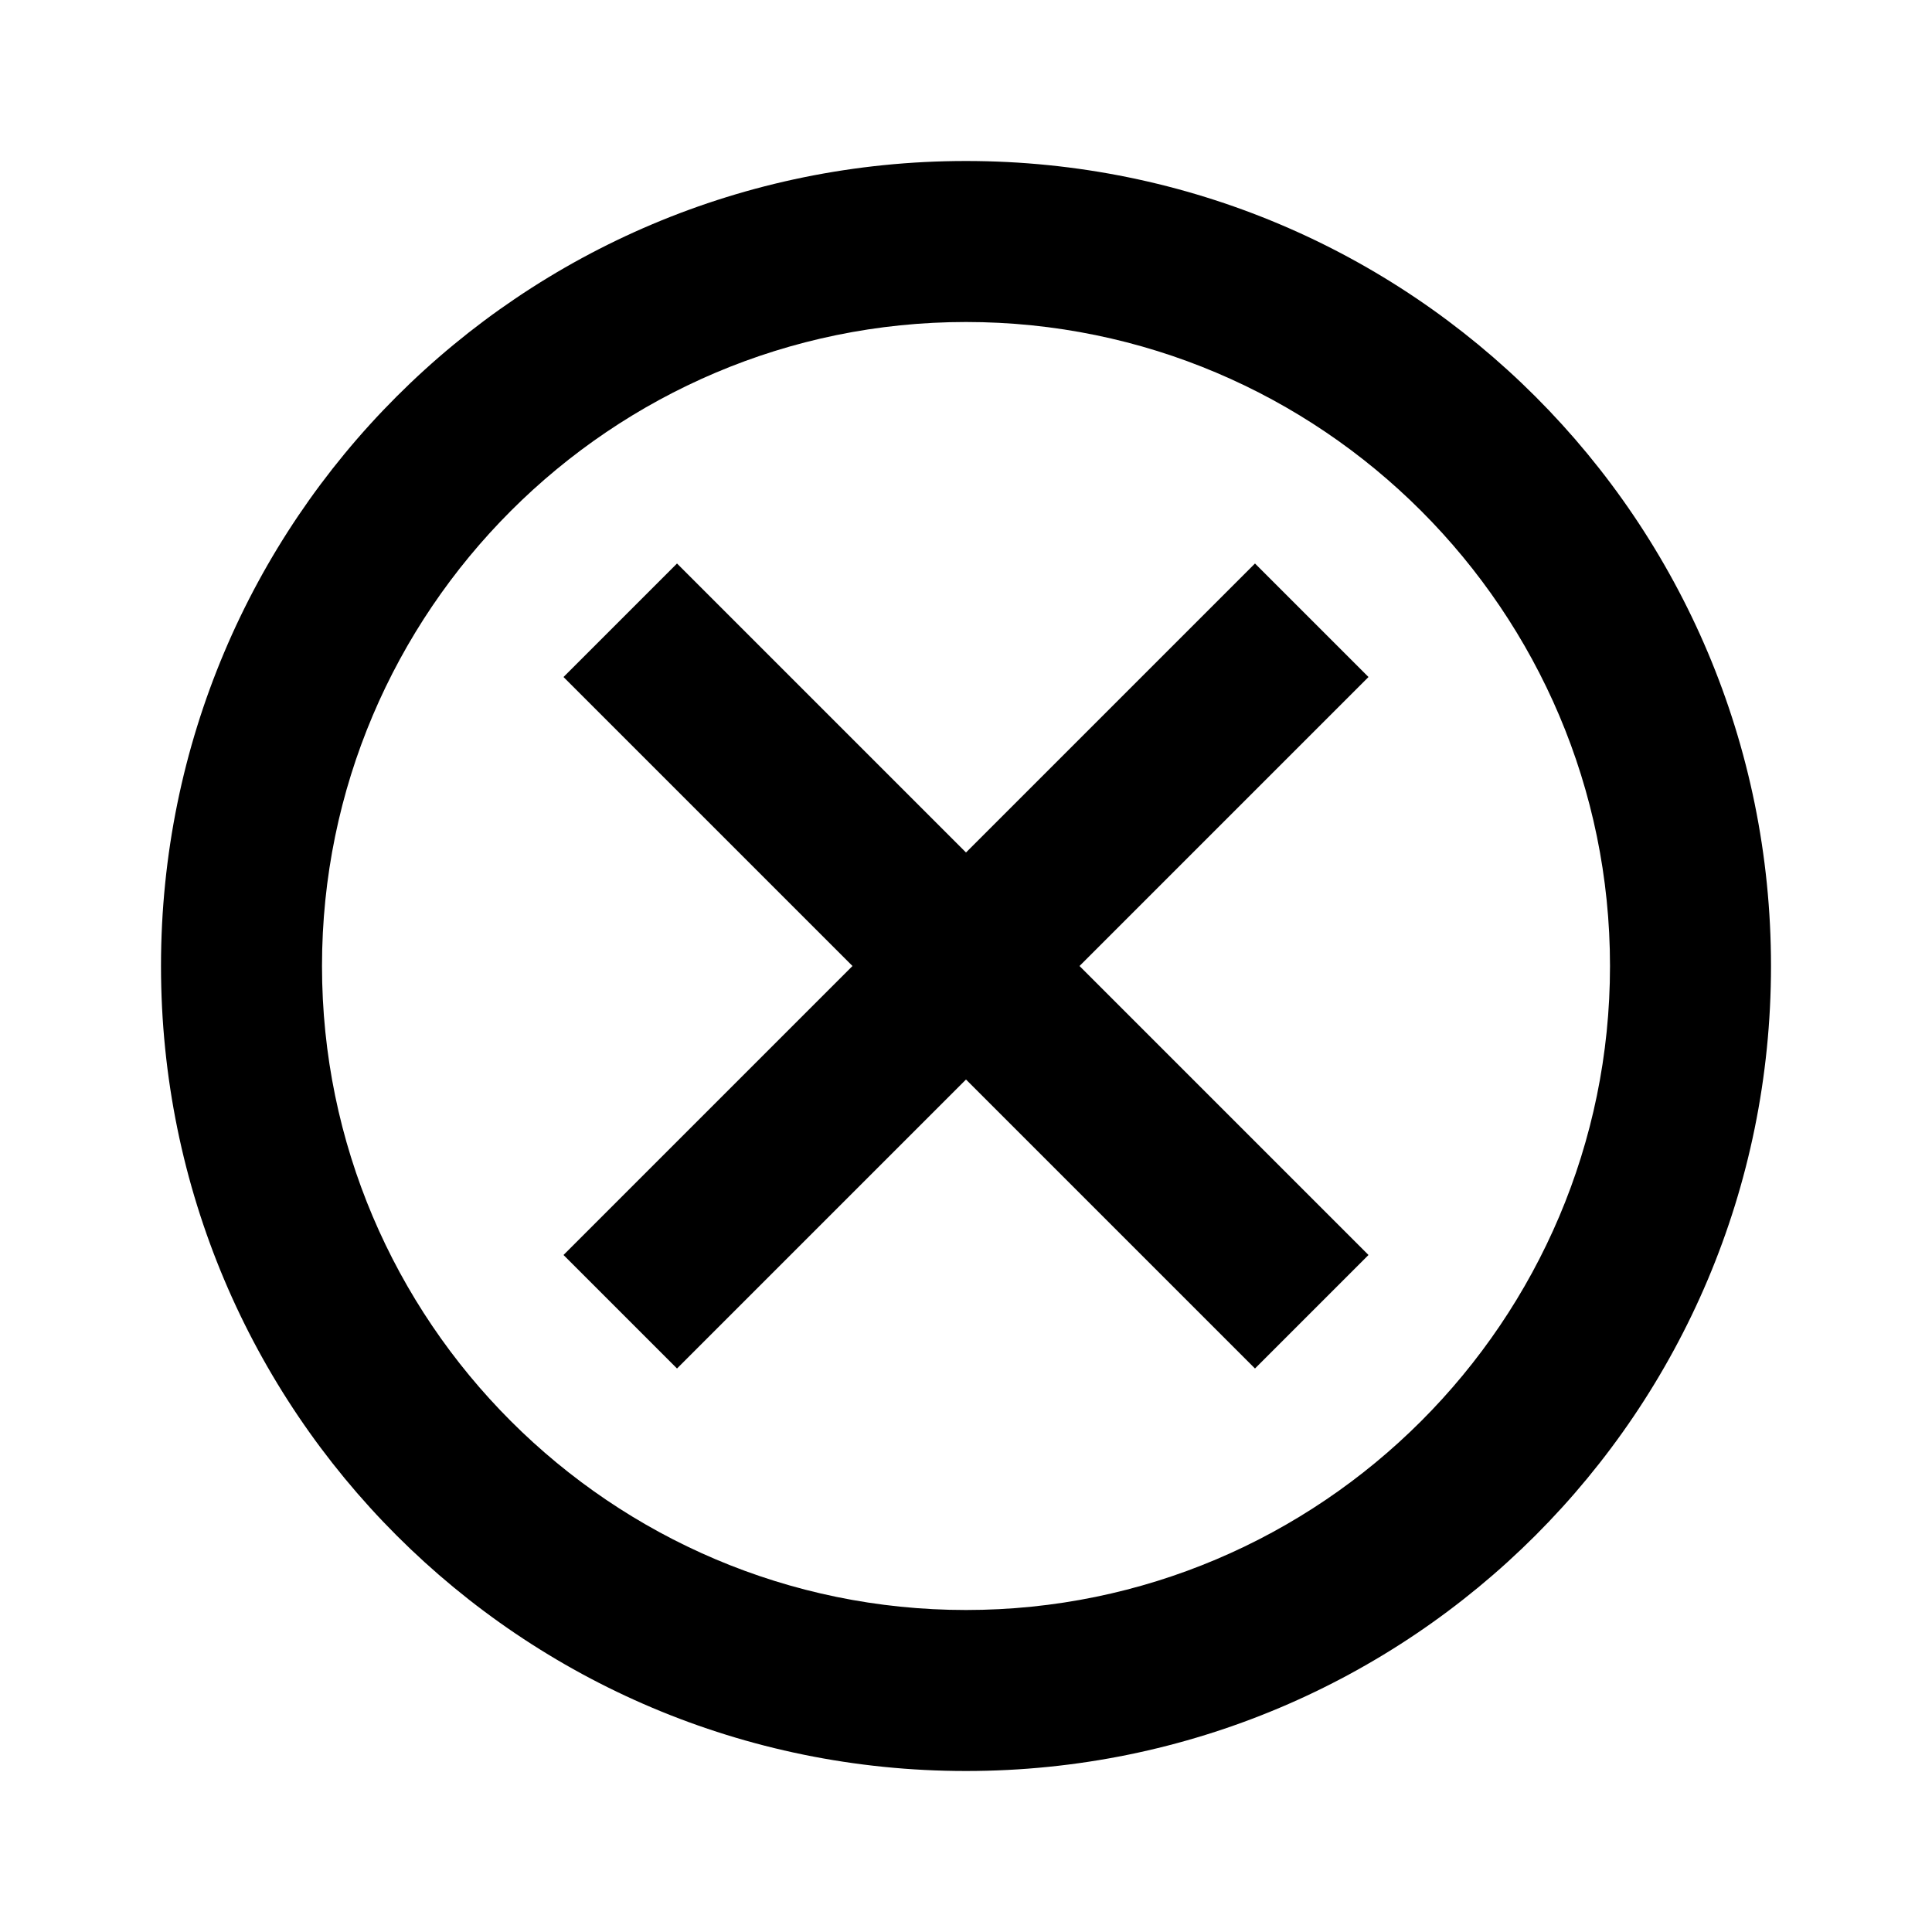
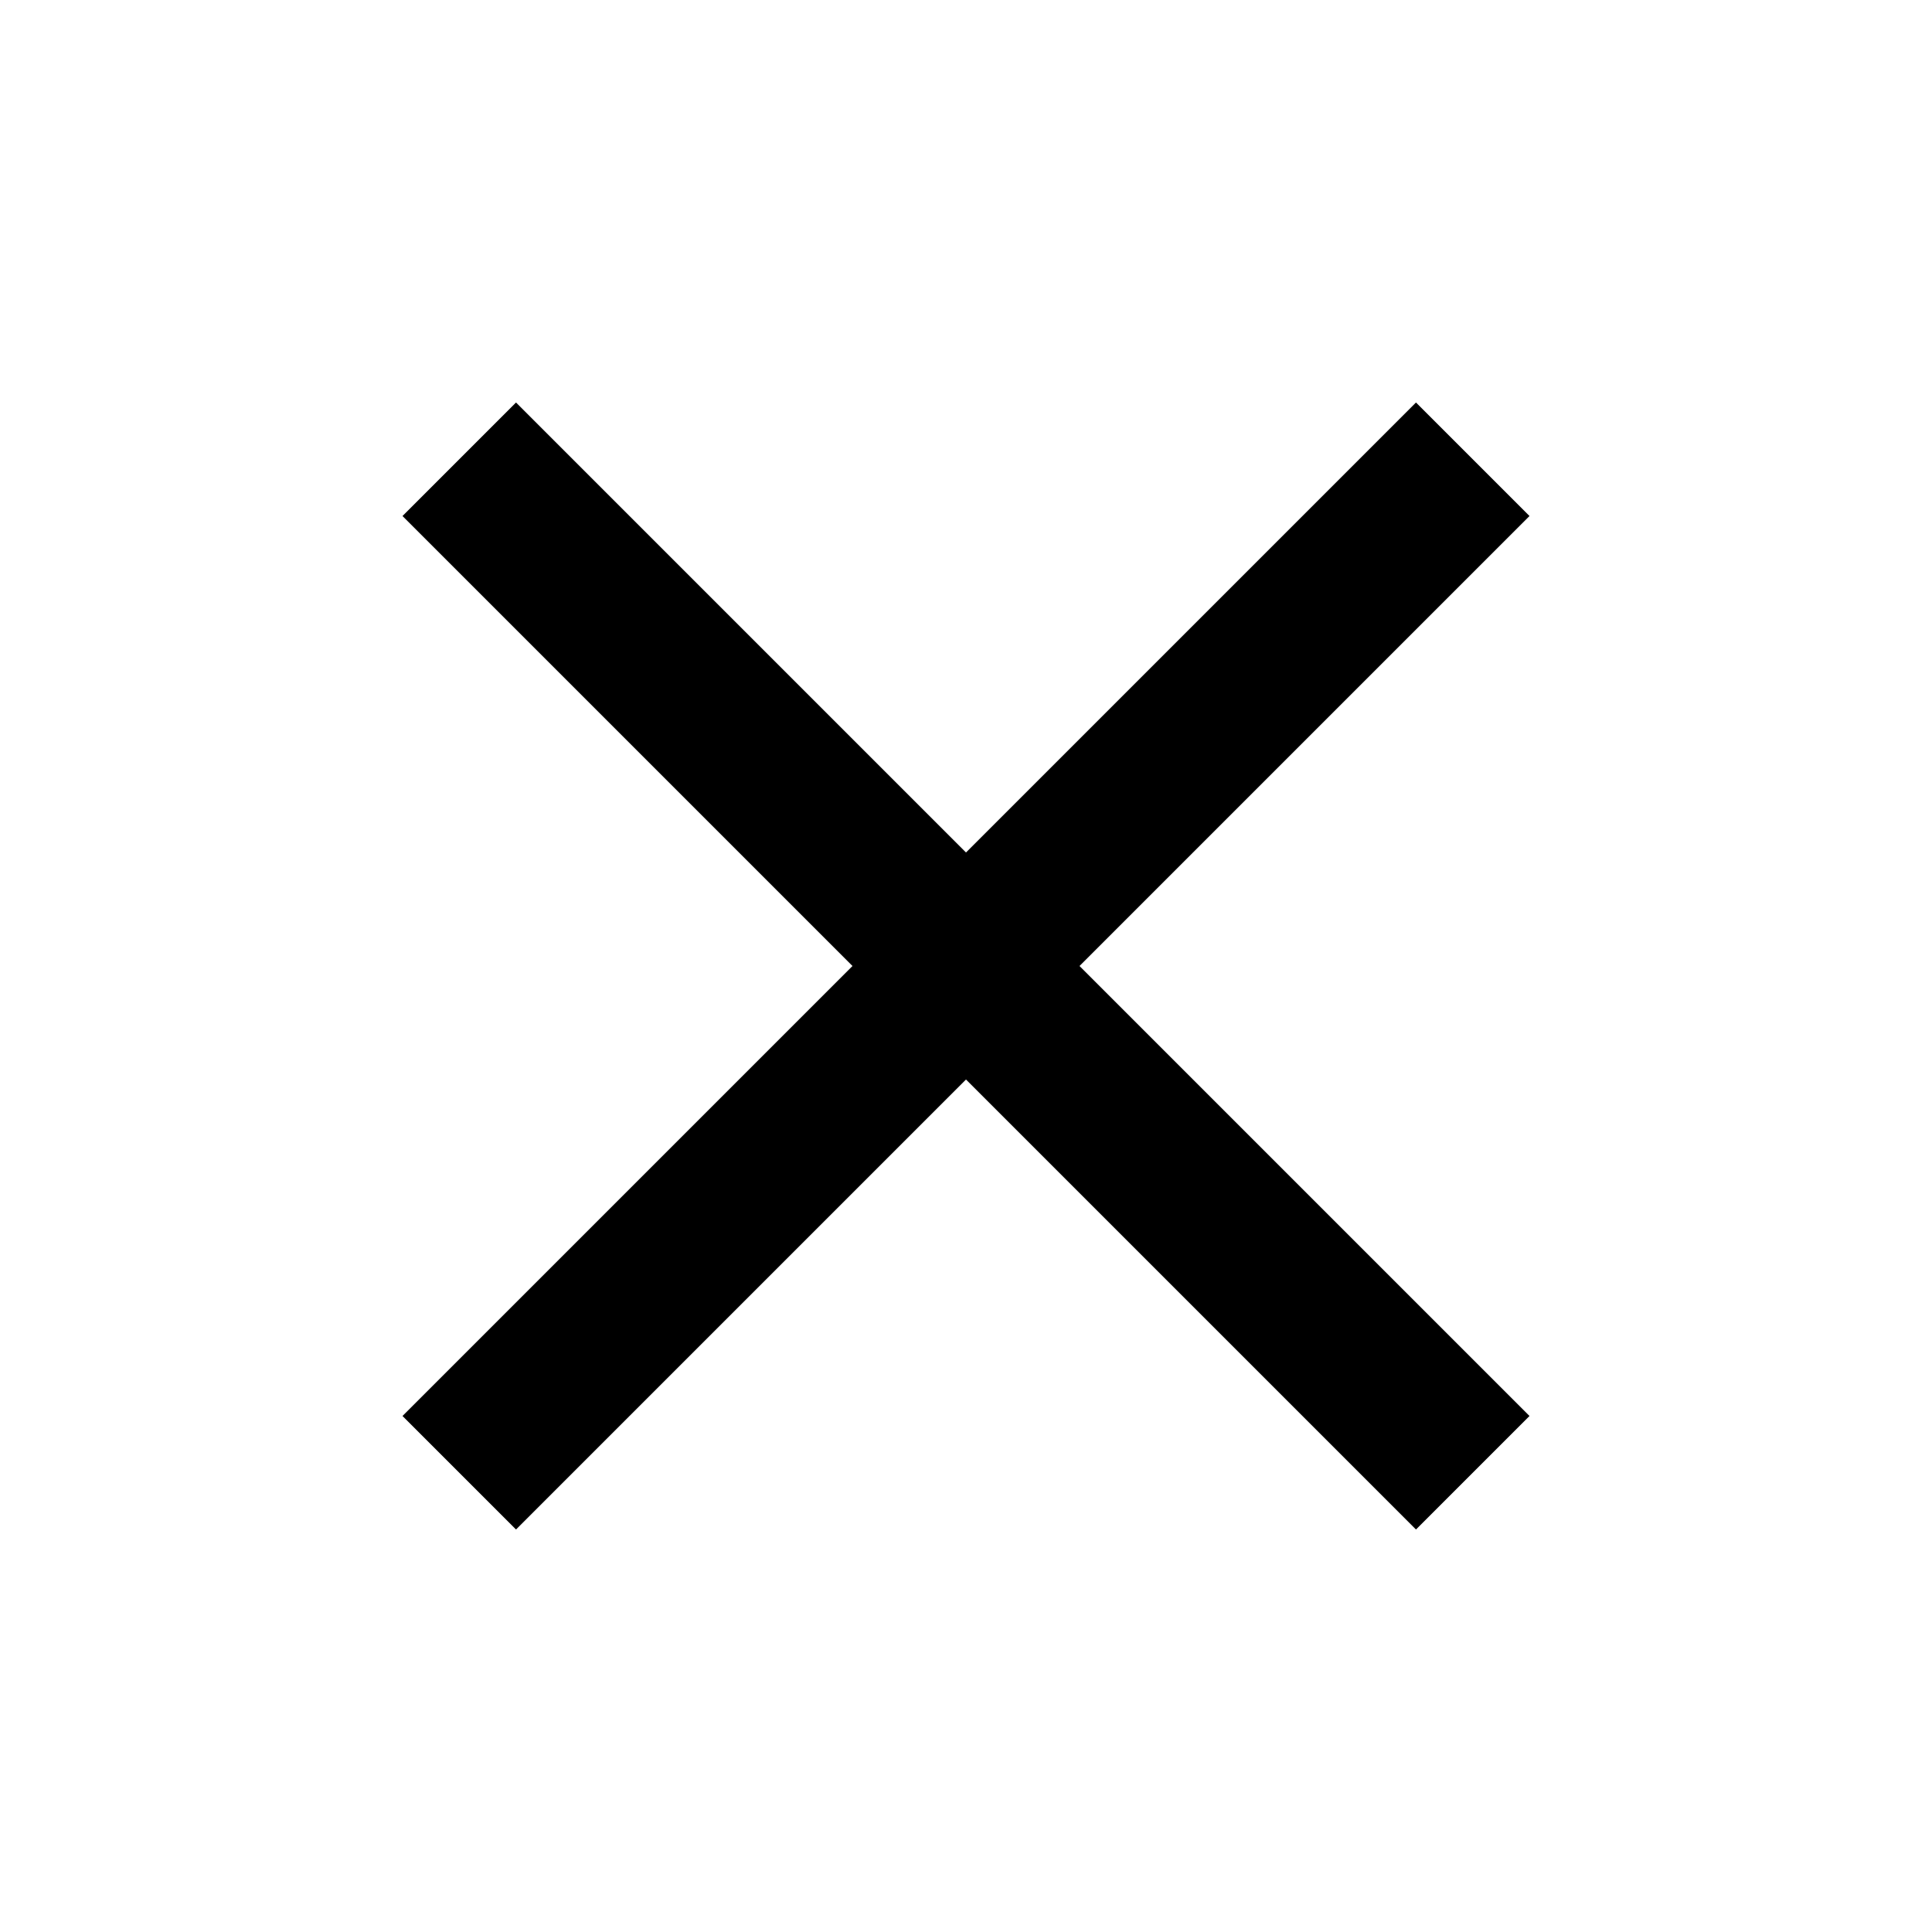
- <svg xmlns="http://www.w3.org/2000/svg" version="1.1" x="0px" y="0px" width="24px" height="24px" viewBox="0 0 24 24" enable-background="new 0 0 24 24" xml:space="preserve">
-   <g id="Bounding_Boxes">
-     <path opacity="0.87" fill="none" d="M0,0h24v24H0V0z" />
-   </g>
-   <g id="Outline_1_">
-     <g>
-       <path d="M12,2C6.47,2,2,6.47,2,12c0,5.53,4.47,10,10,10c5.53,0,10-4.47,10-10C22,6.47,17.53,2,12,2z M12,20c-4.41,0-8-3.59-8-8    s3.59-8,8-8s8,3.59,8,8S16.41,20,12,20z" />
-       <polygon points="15.59,7 12,10.59 8.41,7 7,8.41 10.59,12 7,15.59 8.41,17 12,13.41 15.59,17 17,15.59 13.41,12 17,8.41   " />
-     </g>
-   </g>
+ <svg xmlns="http://www.w3.org/2000/svg" width="24" height="24" viewBox="0 0 24 24">
+   <path d="M19 6.41L17.59 5 12 10.59 6.41 5 5 6.41 10.59 12 5 17.59 6.41 19 12 13.41 17.59 19 19 17.59 13.41 12z" />
+   <path d="M0 0h24v24H0z" fill="none" />
</svg>
